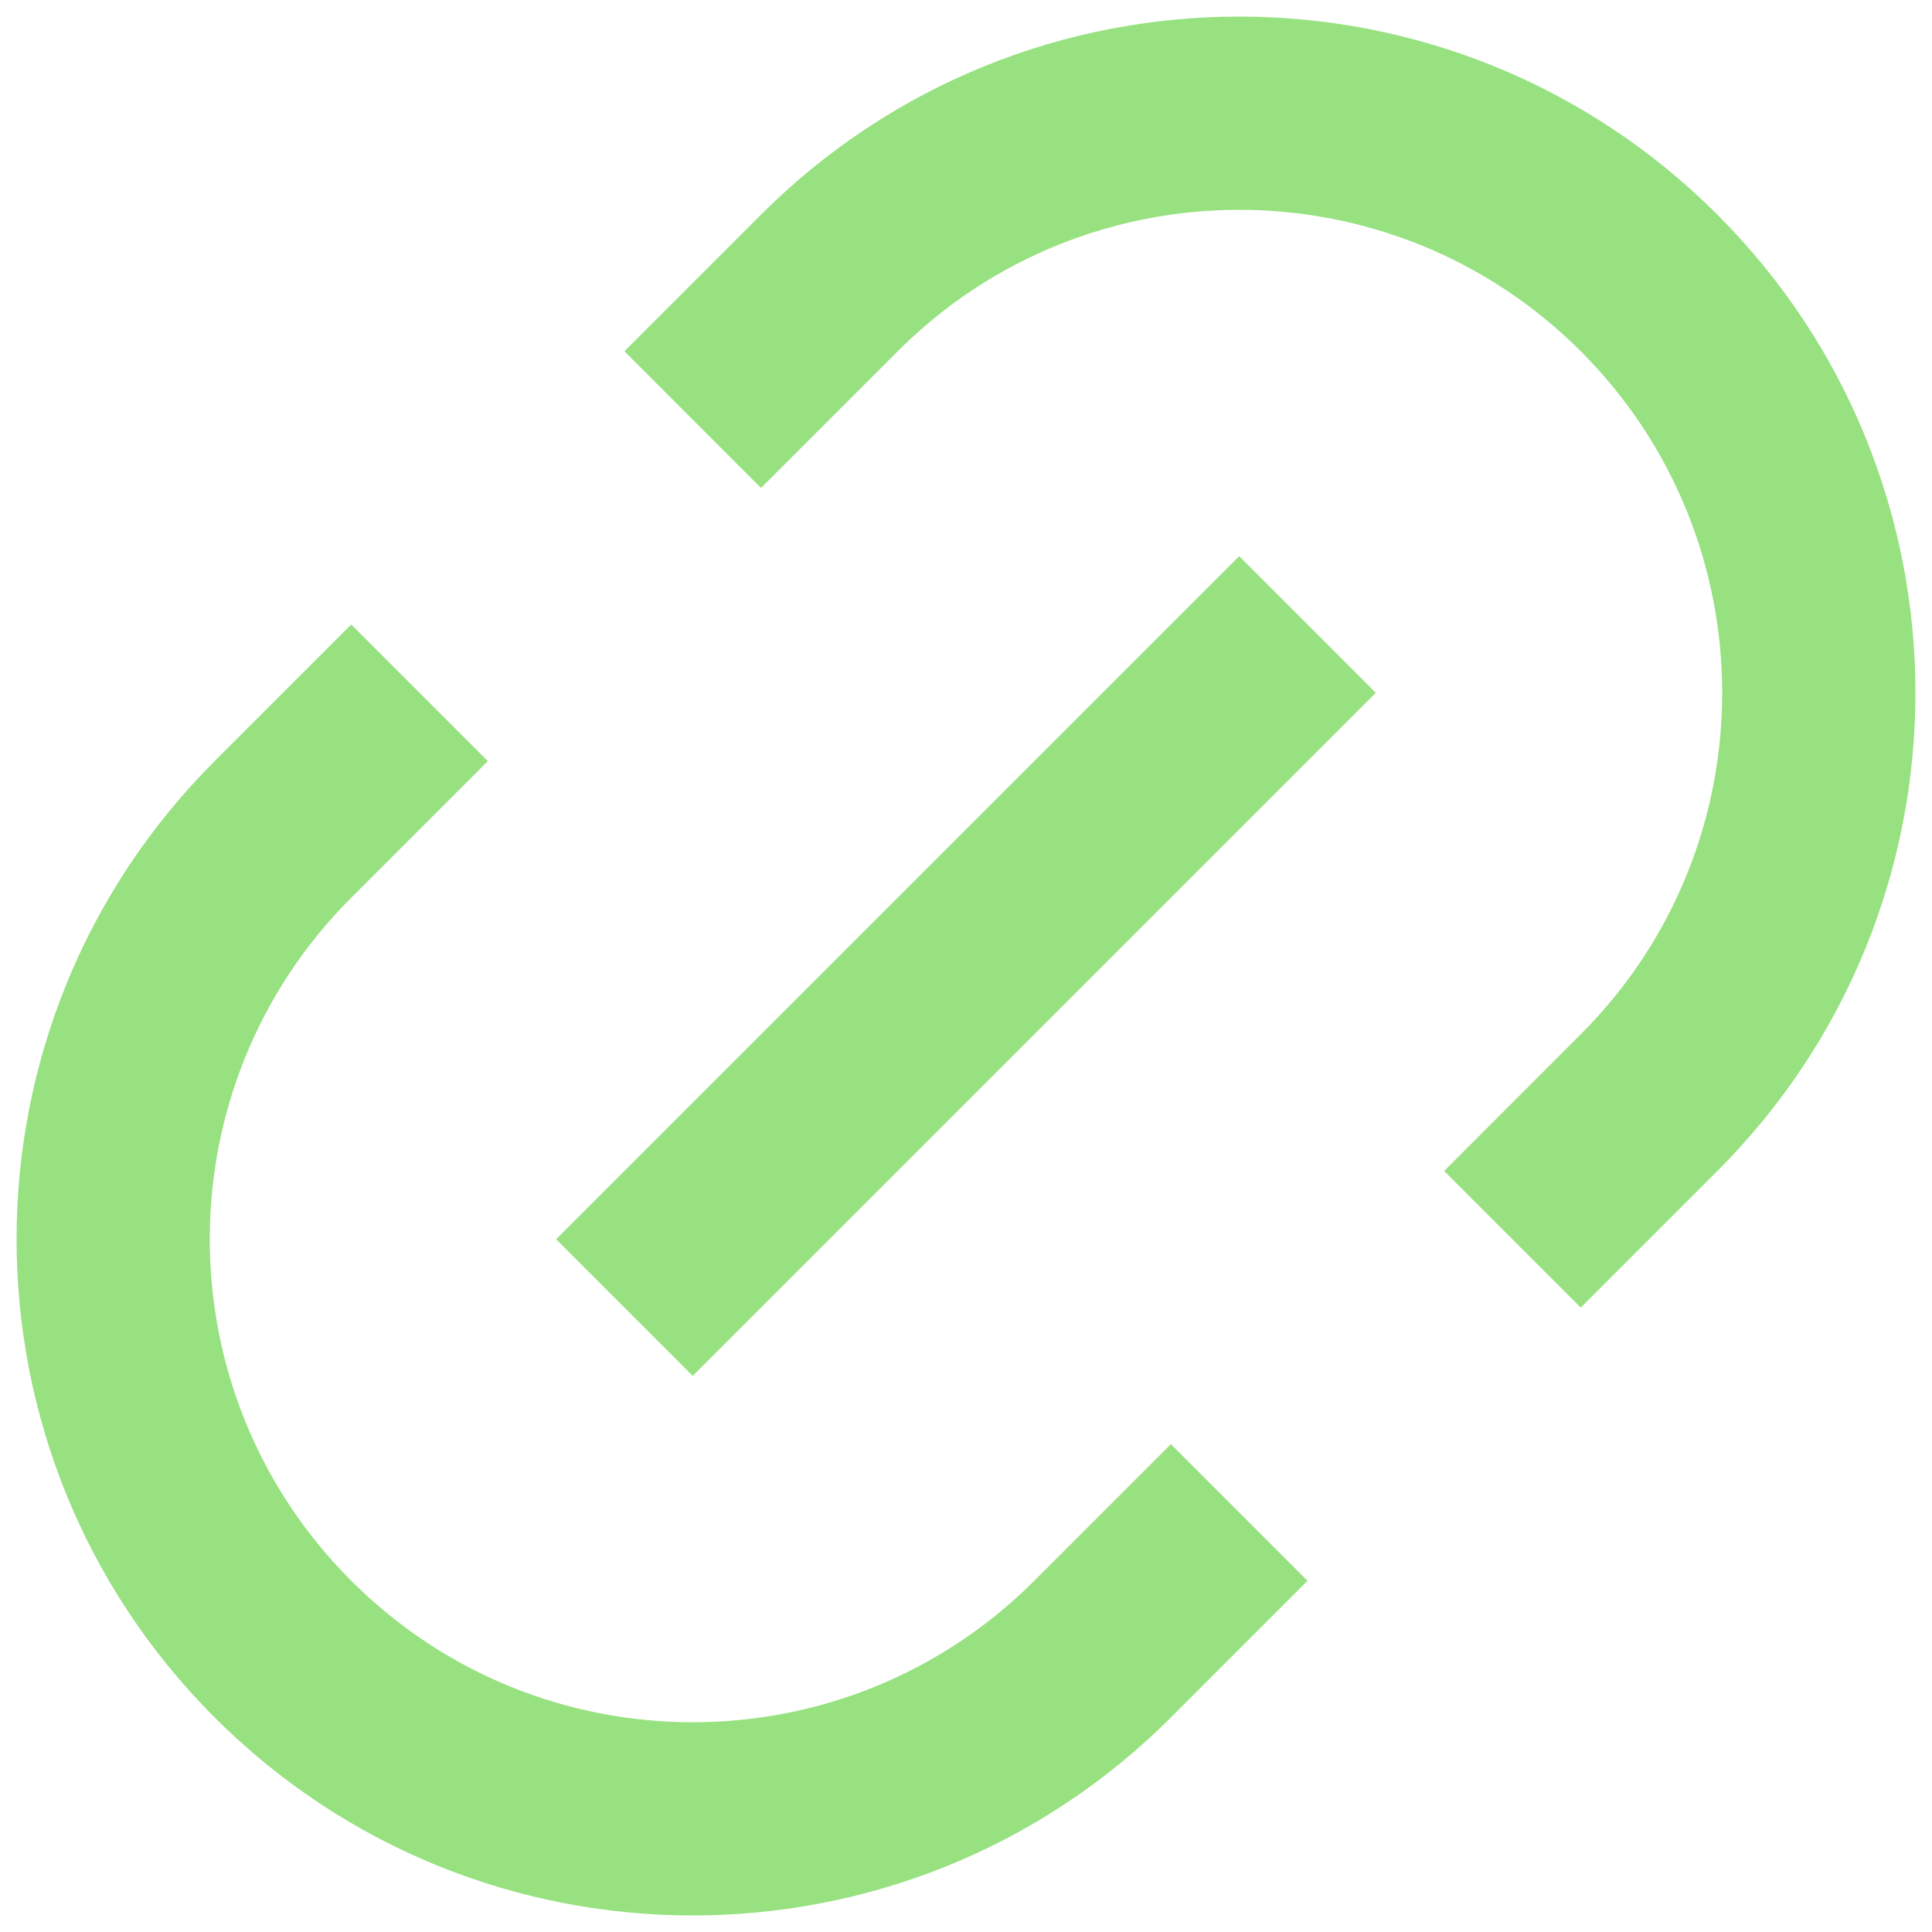
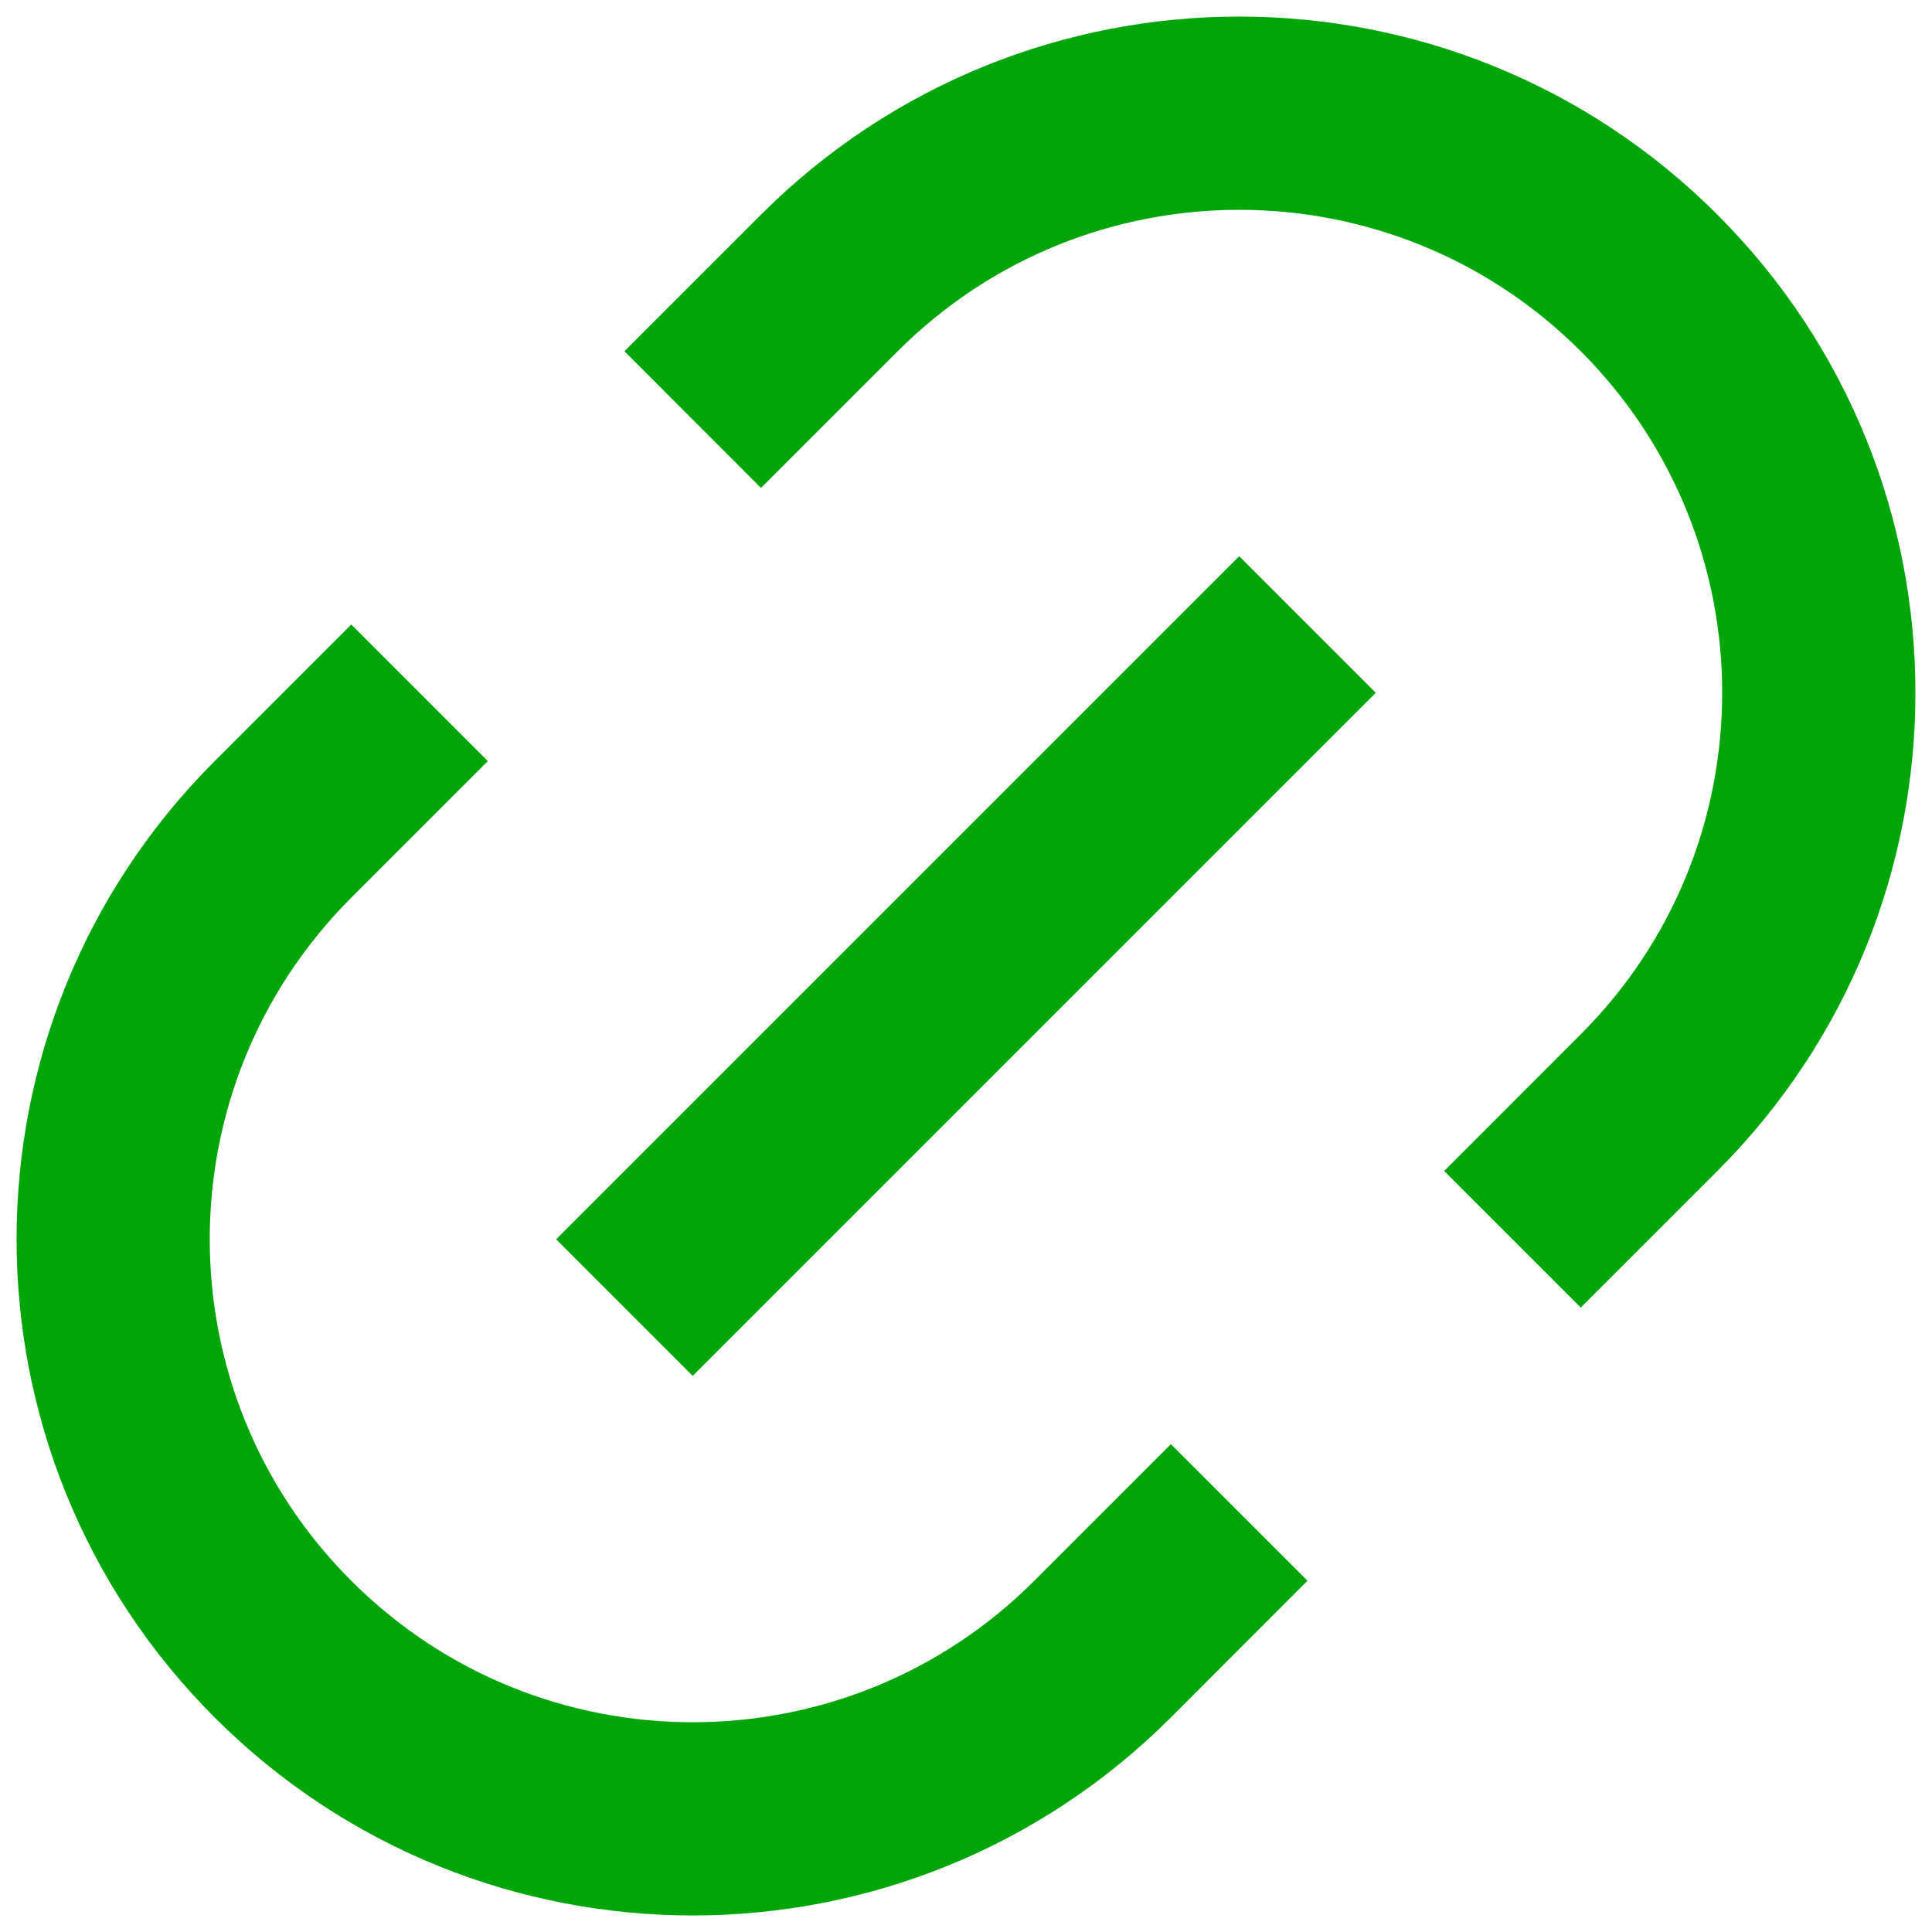
<svg xmlns="http://www.w3.org/2000/svg" width="20" height="20" viewBox="0 0 20 20" fill="none">
-   <path d="M16.364 13.536L14.95 12.122L16.364 10.707C18.316 8.755 18.316 5.589 16.364 3.636C14.411 1.684 11.245 1.684 9.293 3.636L7.878 5.051L6.464 3.636L7.878 2.222C10.612 -0.512 15.044 -0.512 17.778 2.222C20.512 4.956 20.512 9.388 17.778 12.122L16.364 13.536ZM13.535 16.364L12.121 17.779C9.387 20.512 4.955 20.512 2.222 17.779C-0.512 15.045 -0.512 10.613 2.222 7.879L3.636 6.465L5.05 7.879L3.636 9.293C1.683 11.246 1.683 14.412 3.636 16.364C5.588 18.317 8.754 18.317 10.707 16.364L12.121 14.95L13.535 16.364ZM12.828 5.758L14.242 7.172L7.171 14.243L5.757 12.829L12.828 5.758Z" fill="#97E180" />
+   <path d="M16.364 13.536L14.95 12.122L16.364 10.707C18.316 8.755 18.316 5.589 16.364 3.636C14.411 1.684 11.245 1.684 9.293 3.636L7.878 5.051L6.464 3.636L7.878 2.222C10.612 -0.512 15.044 -0.512 17.778 2.222C20.512 4.956 20.512 9.388 17.778 12.122L16.364 13.536ZM13.535 16.364L12.121 17.779C9.387 20.512 4.955 20.512 2.222 17.779C-0.512 15.045 -0.512 10.613 2.222 7.879L3.636 6.465L5.05 7.879L3.636 9.293C1.683 11.246 1.683 14.412 3.636 16.364C5.588 18.317 8.754 18.317 10.707 16.364L12.121 14.95L13.535 16.364ZM12.828 5.758L14.242 7.172L7.171 14.243L5.757 12.829L12.828 5.758Z" fill="#00A609" />
</svg>
